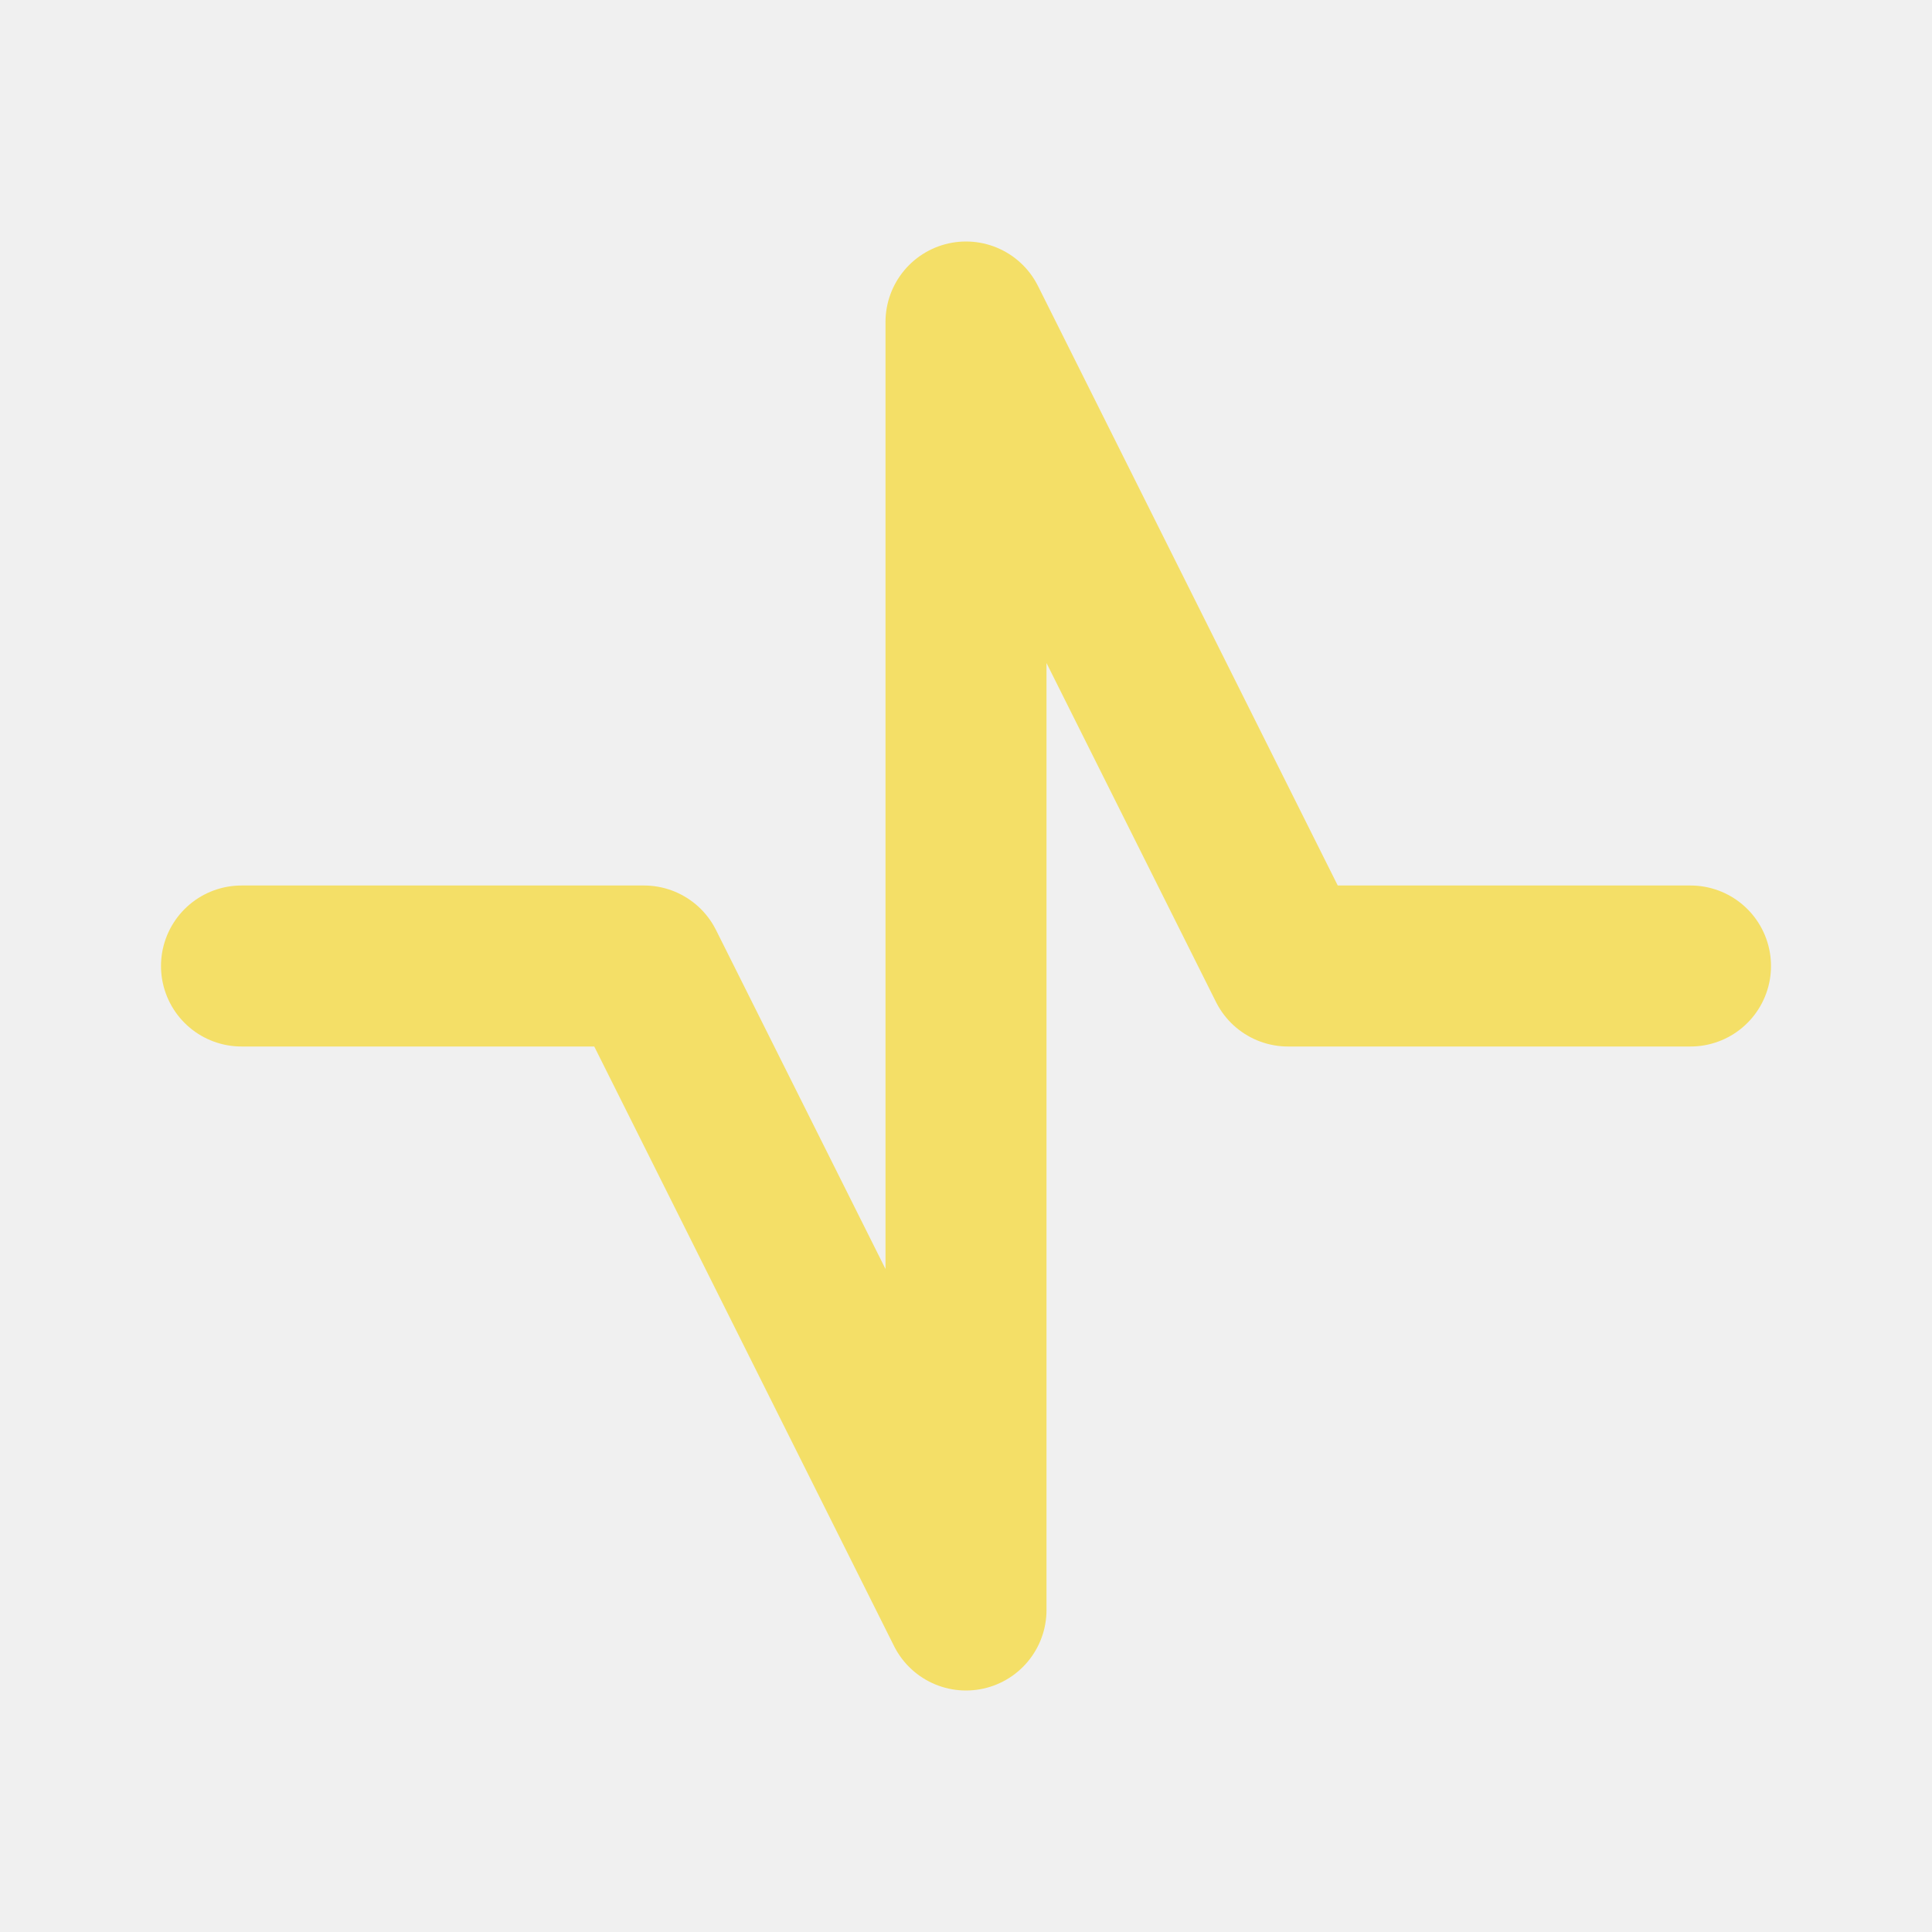
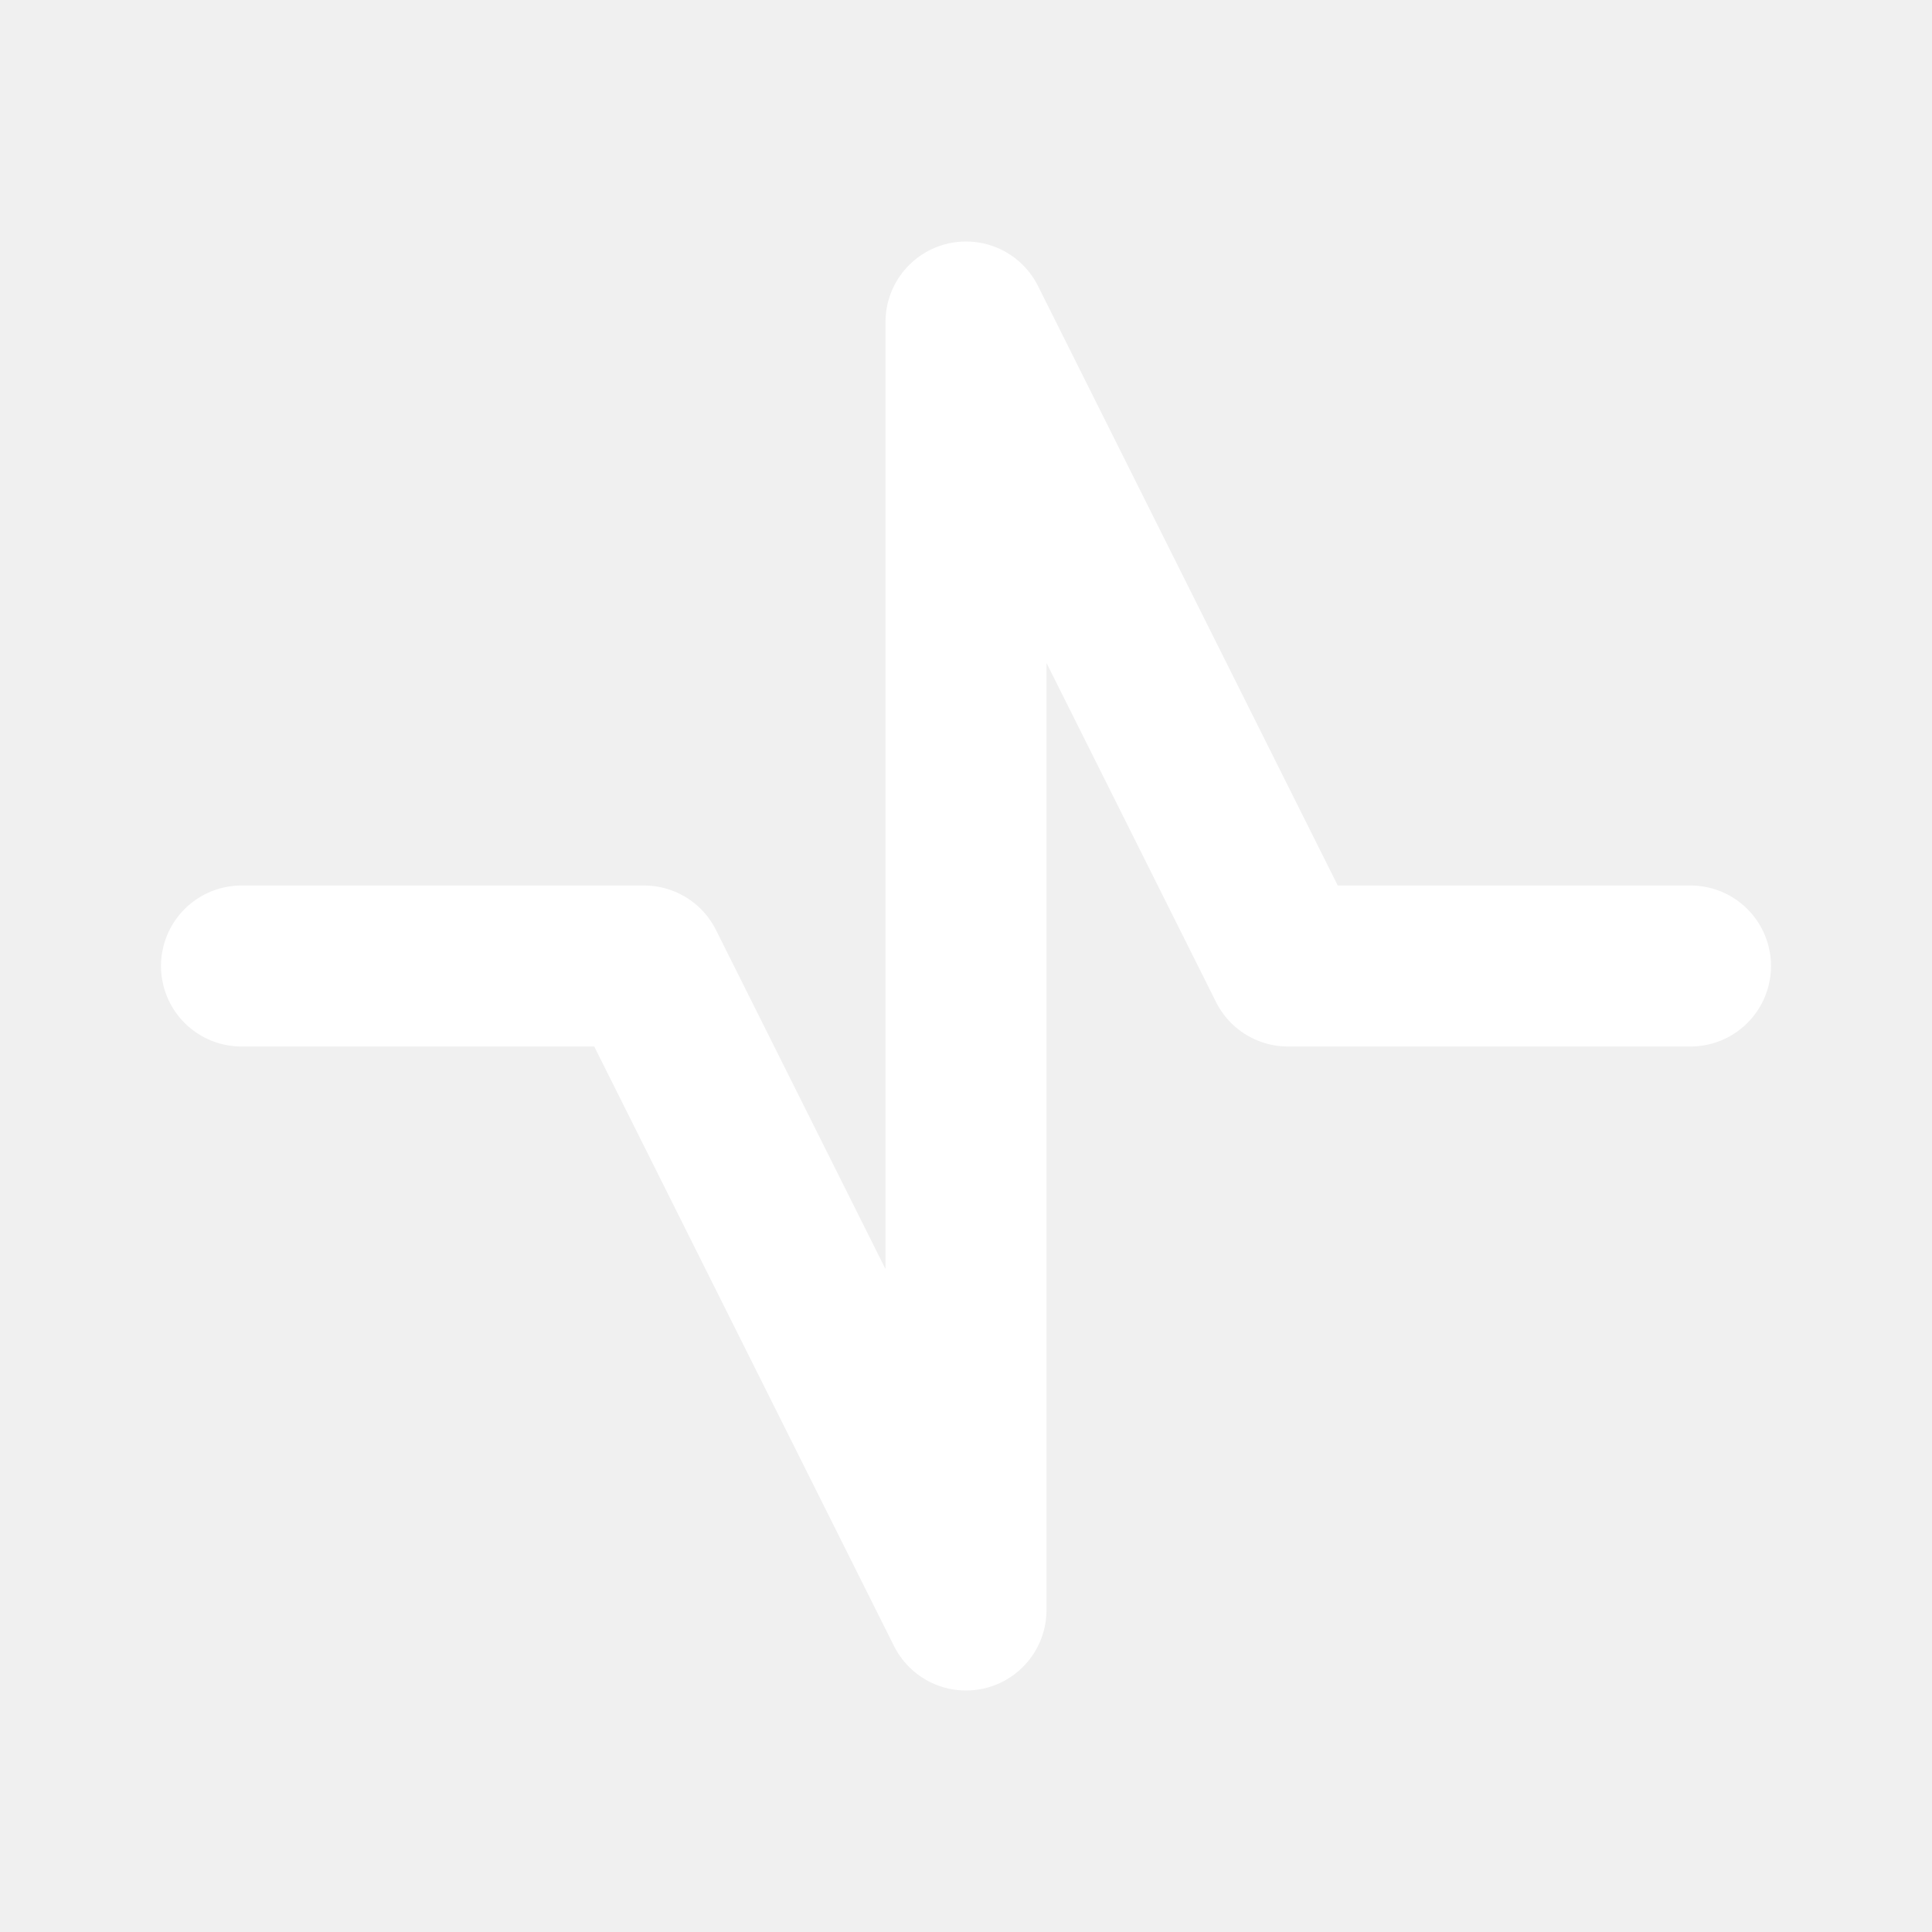
<svg xmlns="http://www.w3.org/2000/svg" width="24" height="24" viewBox="0 0 24 24">
-   <path fill="none" stroke="#F4DF67" stroke-linecap="round" stroke-linejoin="round" stroke-width="2" d="M3 12h5l4 8V4l4 8h5" />
+   <path fill="none" stroke="white" stroke-linecap="round" stroke-linejoin="round" stroke-width="2" d="M3 12h5l4 8V4l4 8h5" />
</svg>
